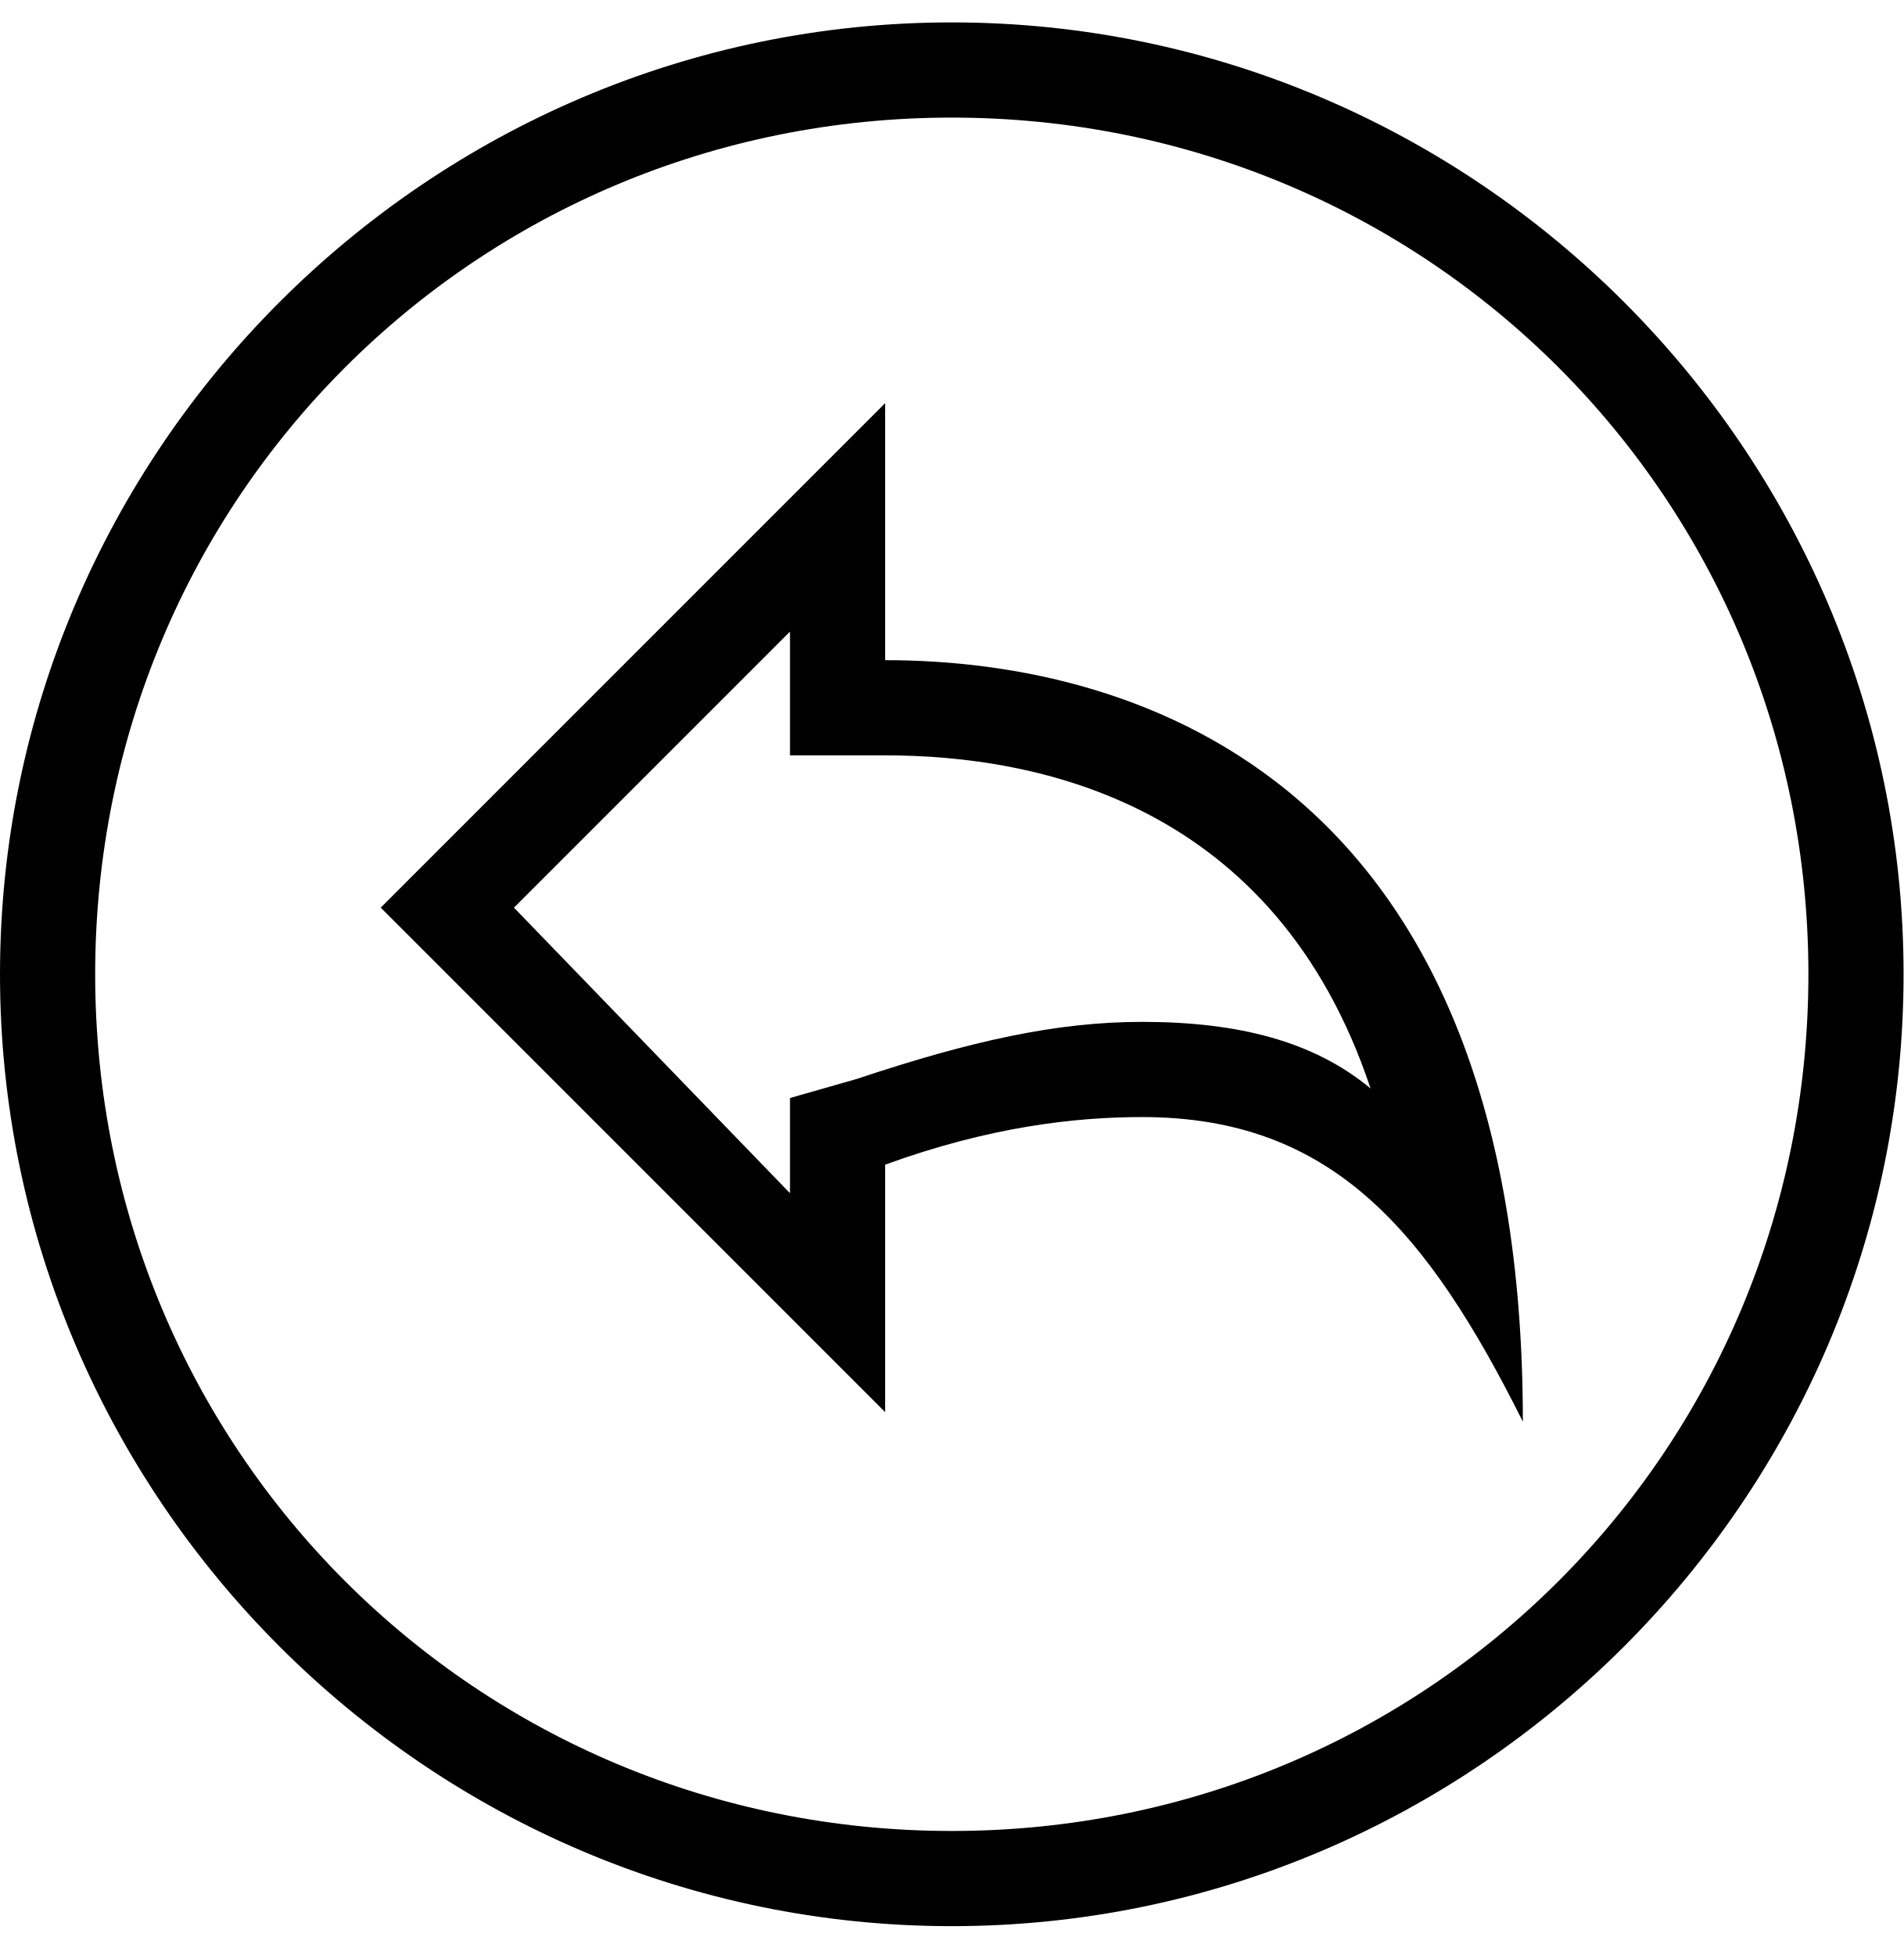
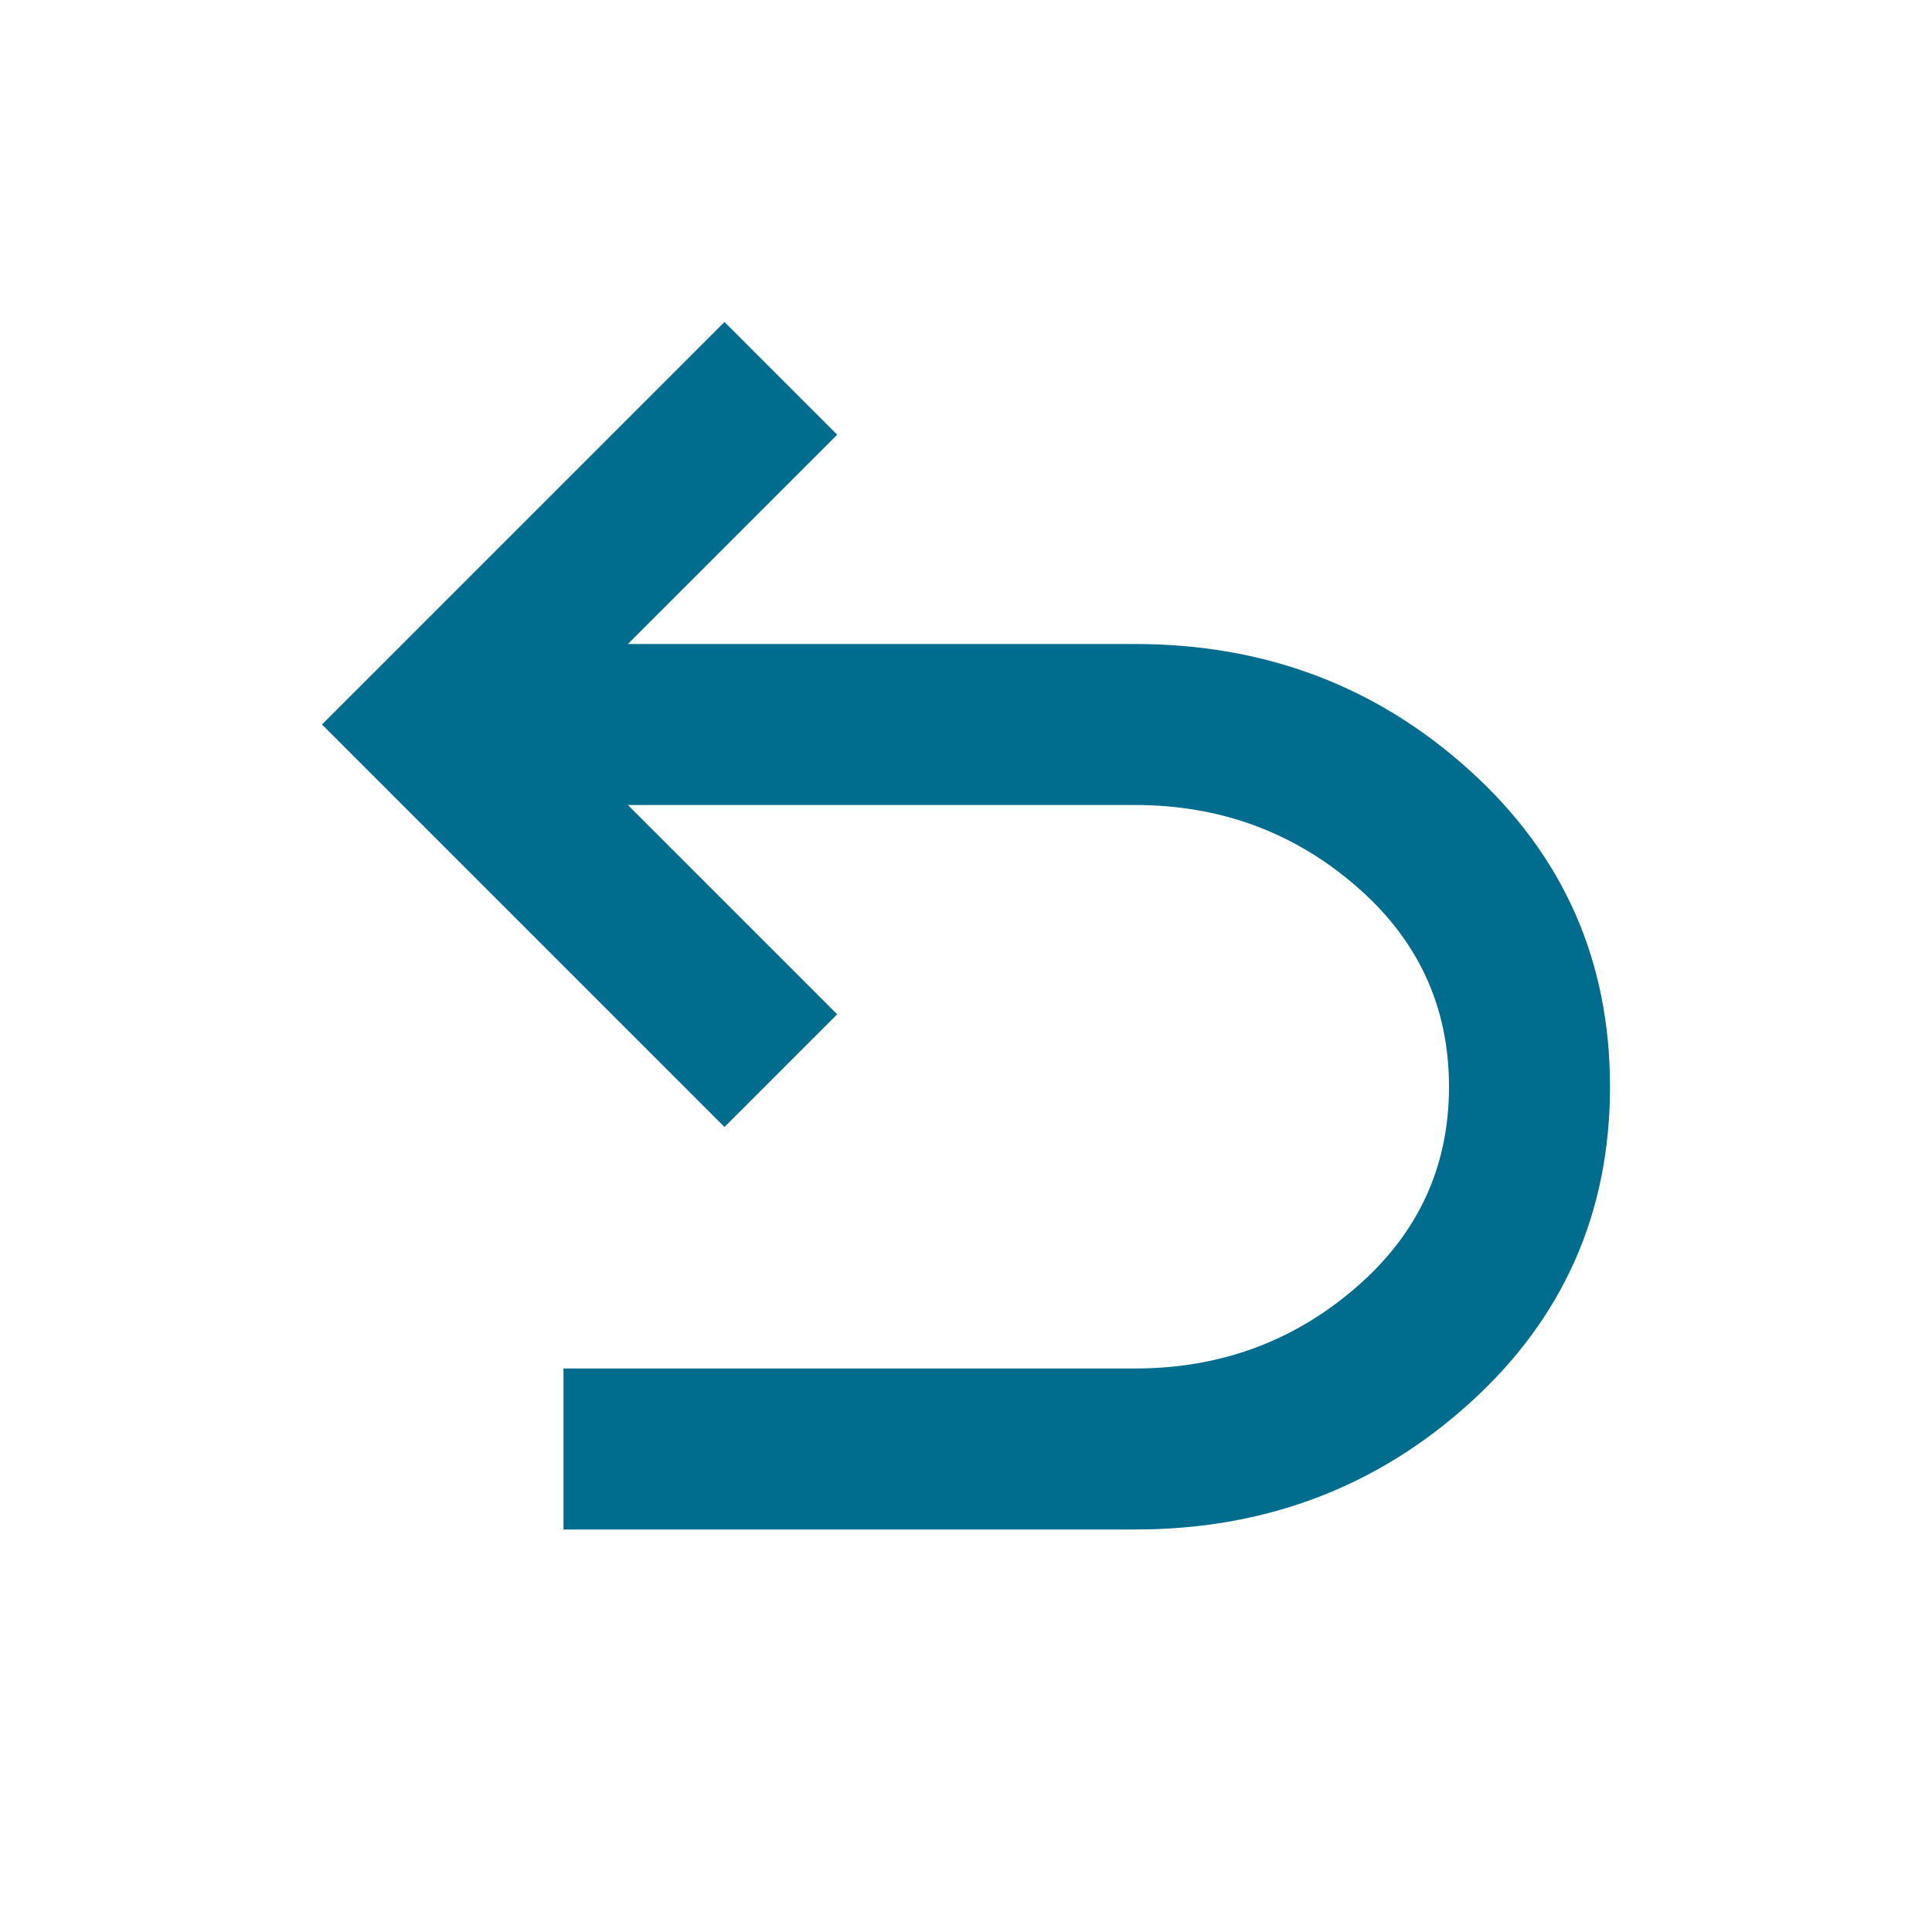
- <svg xmlns="http://www.w3.org/2000/svg" viewBox="0 0 1024 1051.568">
-   <path d="M512 12.052c-281.6 0-512 230.4-512 512s230.4 512 512 512c281.6 0 512-230.4 512-512s-230.4-512-512-512z m0 972.8c-256 0-460.8-204.8-460.8-460.8s204.8-460.8 460.8-460.8c256 0 460.8 204.8 460.8 460.8s-204.8 460.8-460.8 460.8z m-35.84-629.76v-138.24l-271.36 271.36 271.36 271.36v-133.12c56.32-20.48 102.4-25.6 138.24-25.6 102.4 0 153.6 61.44 204.8 163.84 0-343.04-204.8-409.6-343.04-409.6z m138.24 194.56c-46.08 0-92.16 10.24-153.6 30.72l-35.84 10.24v51.2l-148.48-153.6 148.48-148.48v66.56h51.2c81.92 0 209.92 25.6 261.12 179.2-30.72-25.6-71.68-35.84-122.88-35.84z" />
+ <svg xmlns="http://www.w3.org/2000/svg" width="24" height="24" viewBox="0 0 24 24">
+   <g fill="none">
+     <path d="M0 0h24v24H0z" />
+     <path d="M7 19v-2h7.1c1.05 0 1.963-.333 2.737-1 .776-.667 1.163-1.5 1.163-2.5s-.387-1.833-1.163-2.5c-.774-.667-1.687-1-2.737-1H7.8l2.6 2.6L9 14 4 9l5-5 1.4 1.4L7.8 8h6.3c1.617 0 3.004.525 4.162 1.575C19.421 10.625 20 11.933 20 13.5c0 1.567-.58 2.875-1.738 3.925C17.104 18.475 15.717 19 14.1 19H7z" fill="#006C8E" />
+   </g>
</svg>
